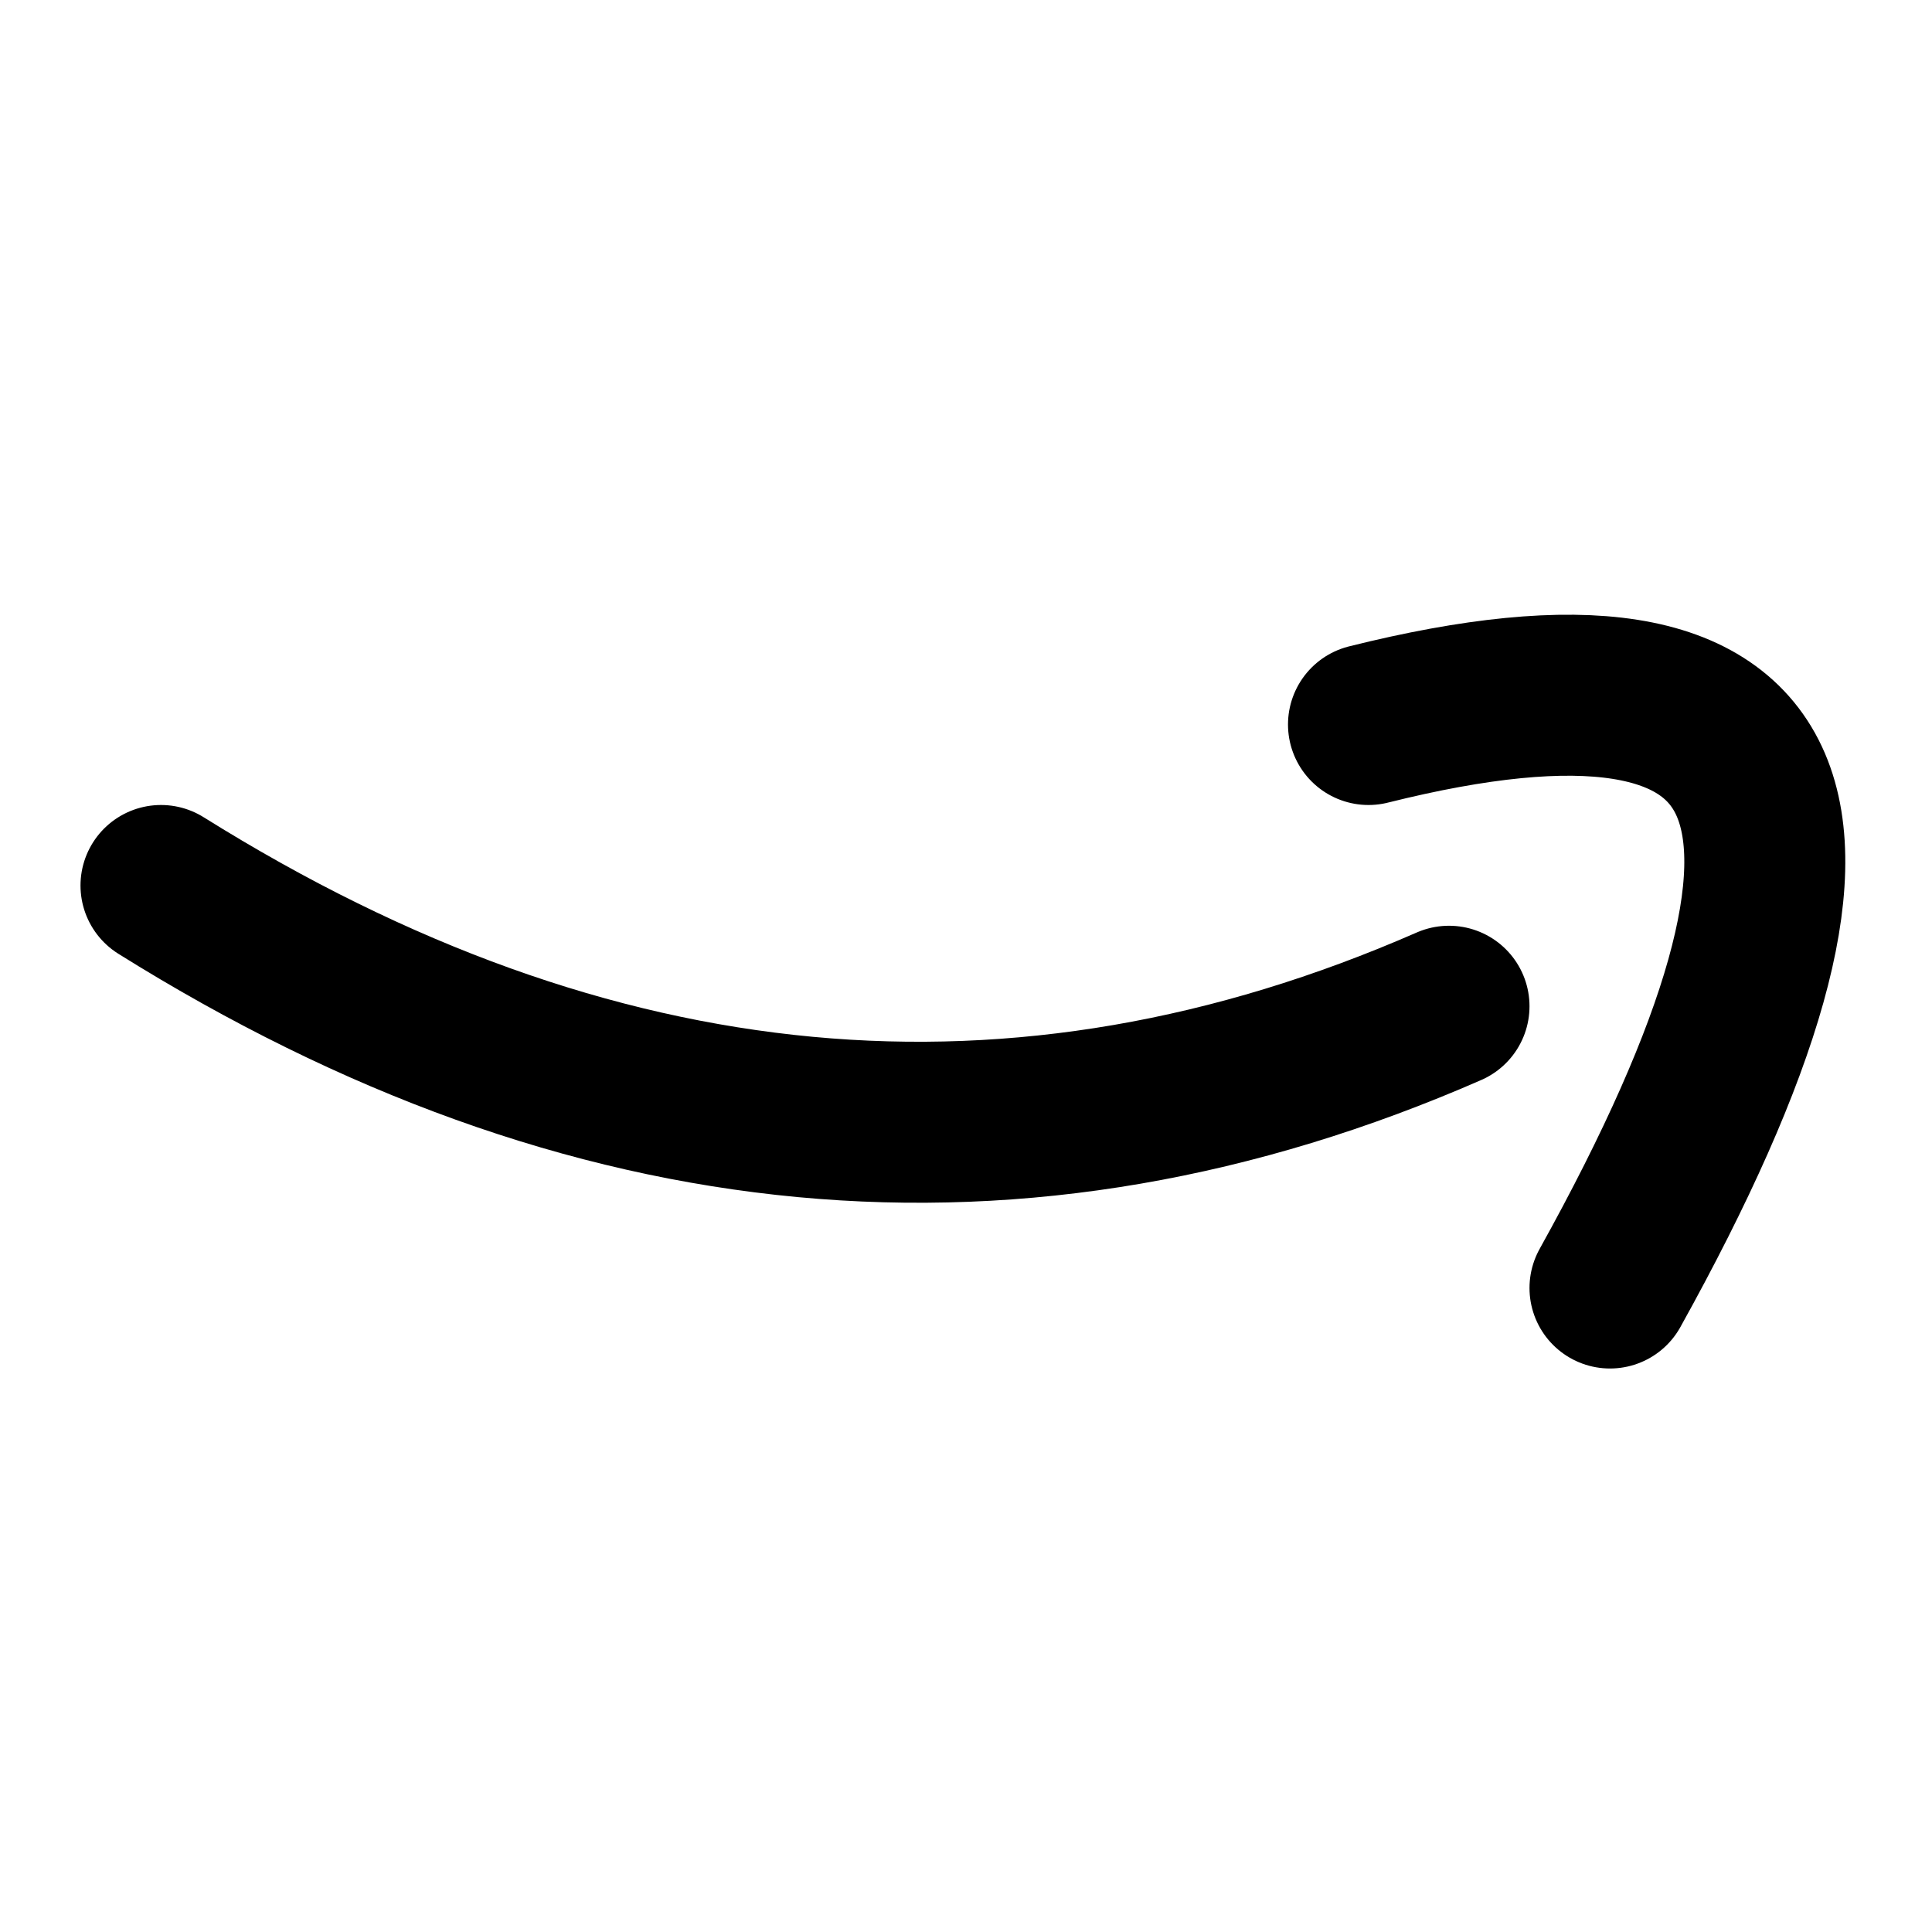
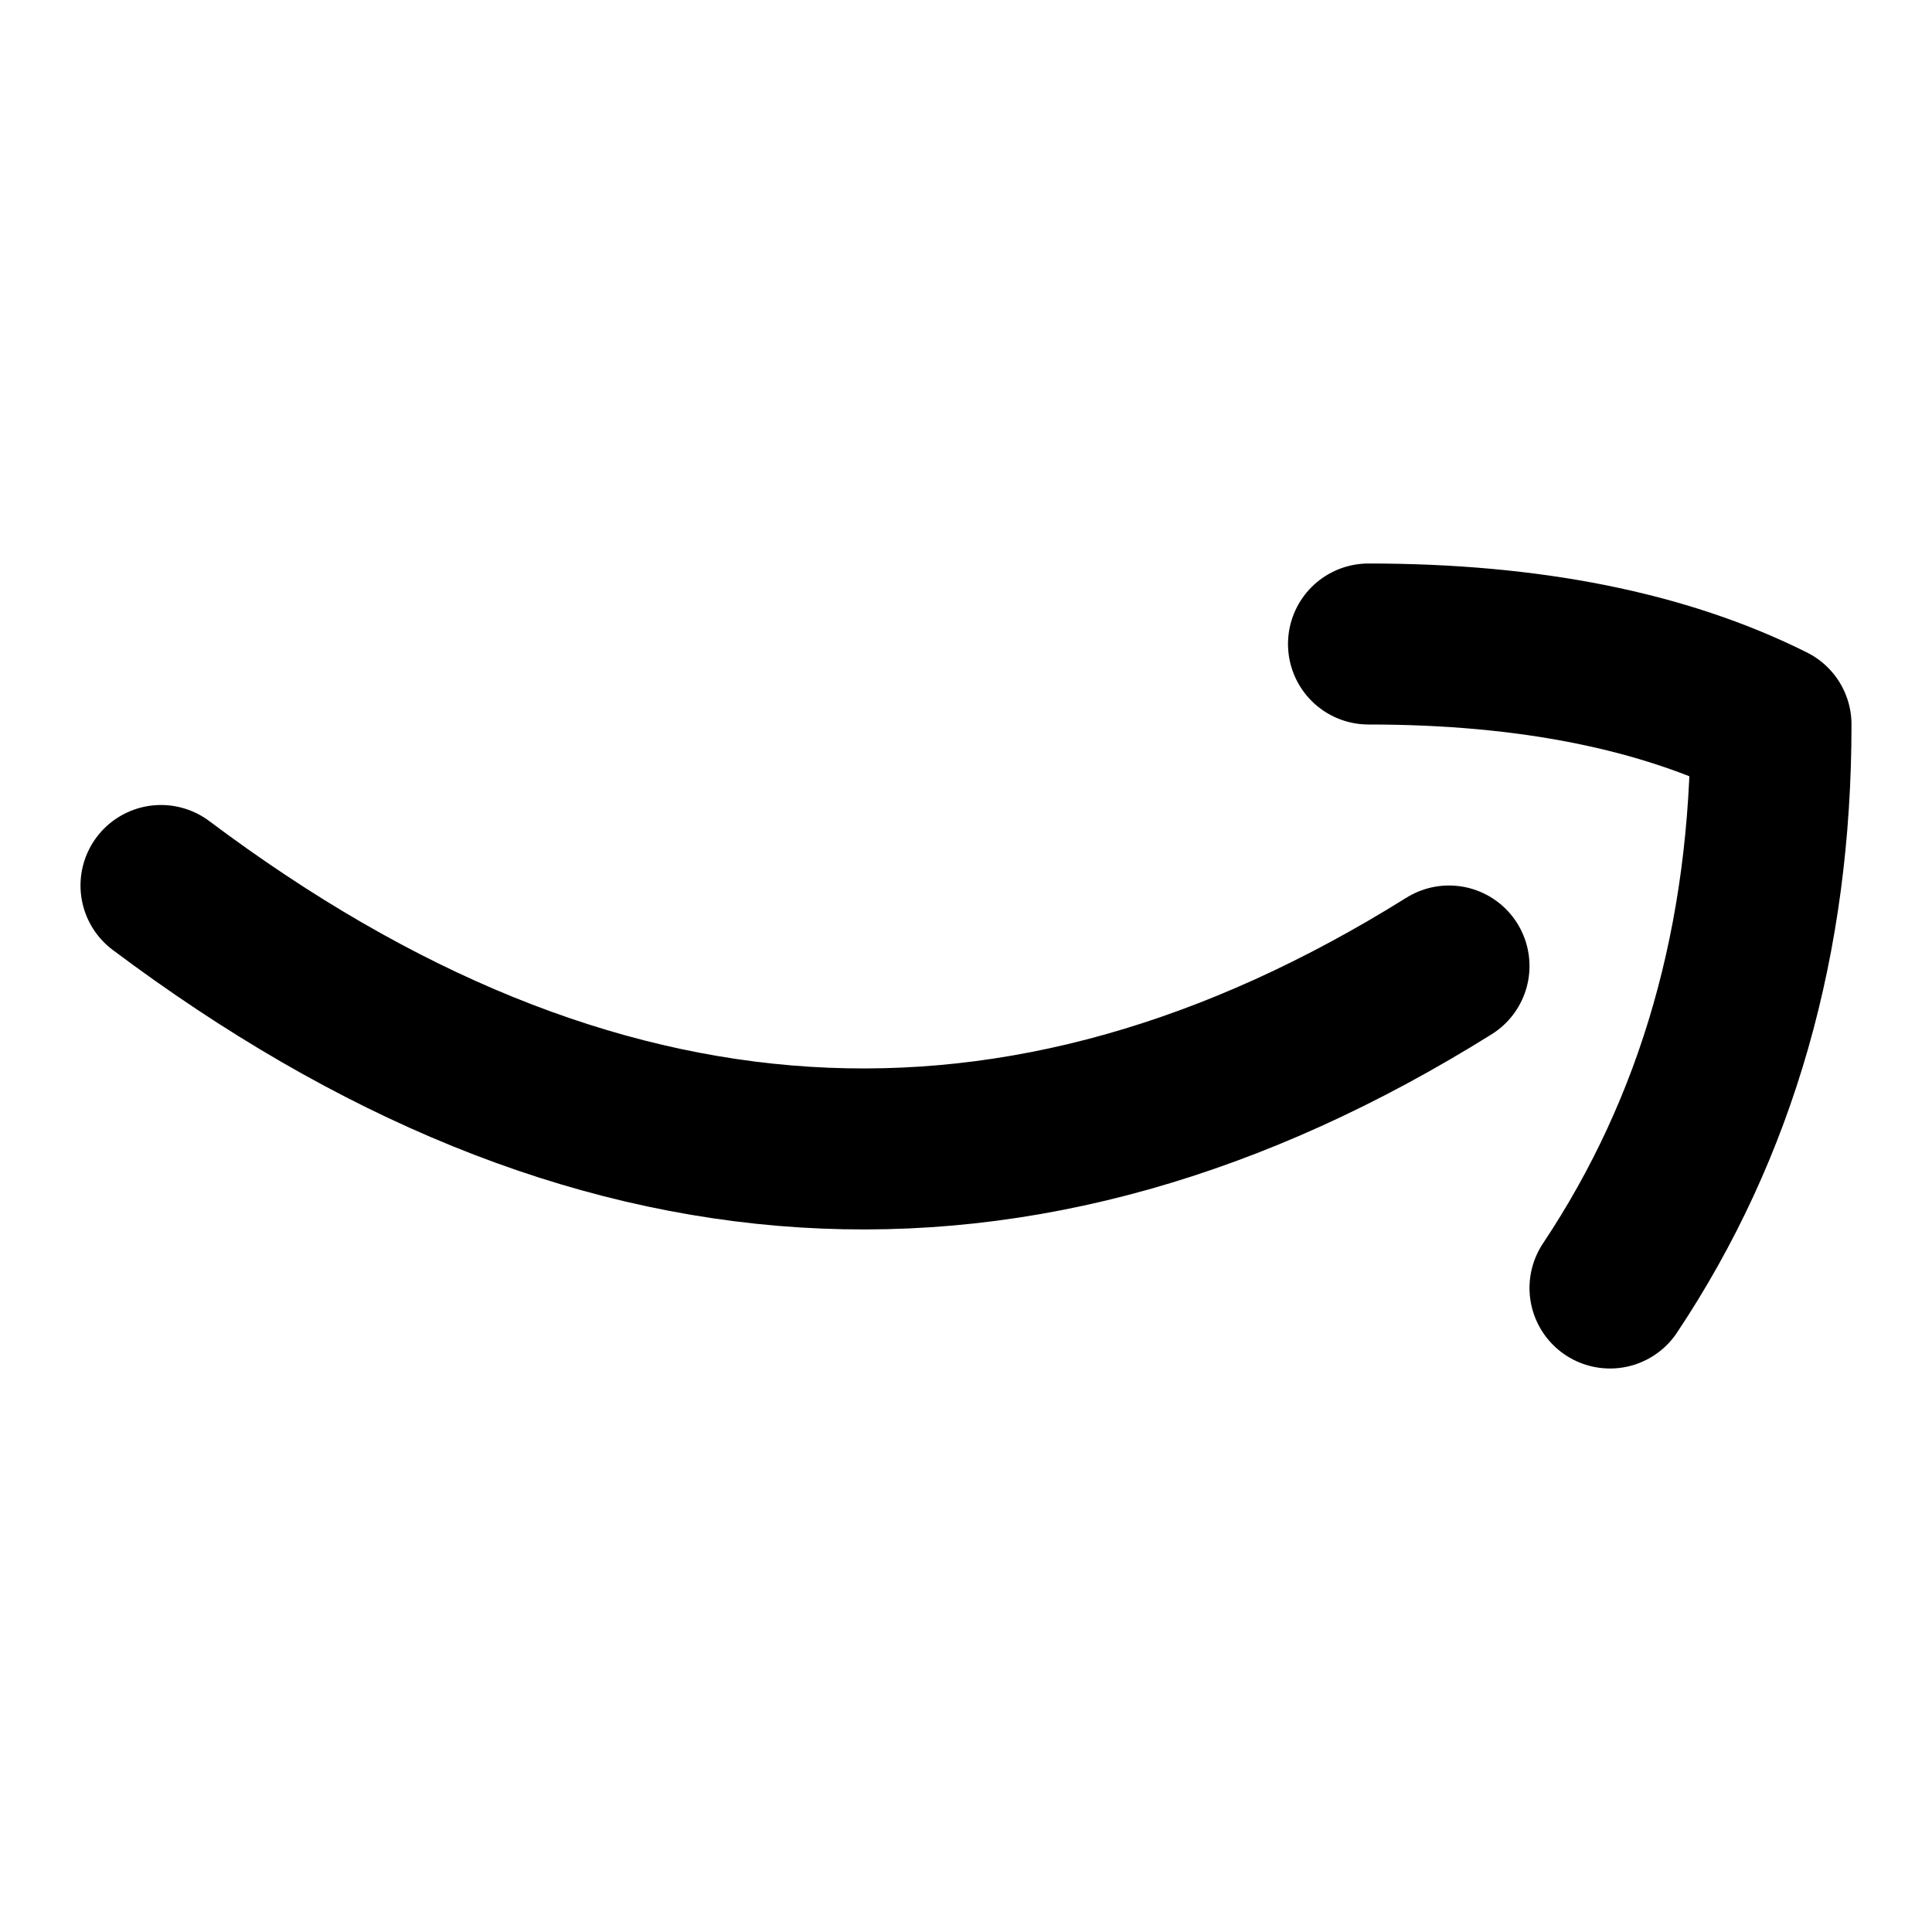
<svg xmlns="http://www.w3.org/2000/svg" class="i i-amazon" viewBox="0 0 24 24" fill="none" stroke="currentColor" stroke-width="2" stroke-linecap="round" stroke-linejoin="round">
-   <path d="M17 9q8-2 3 7M2 11q8 5 16 1.5" />
+   <path d="M2 11q8 6 16 1m-1-4q3 0 5 1 0 4-2 7" />
</svg>
